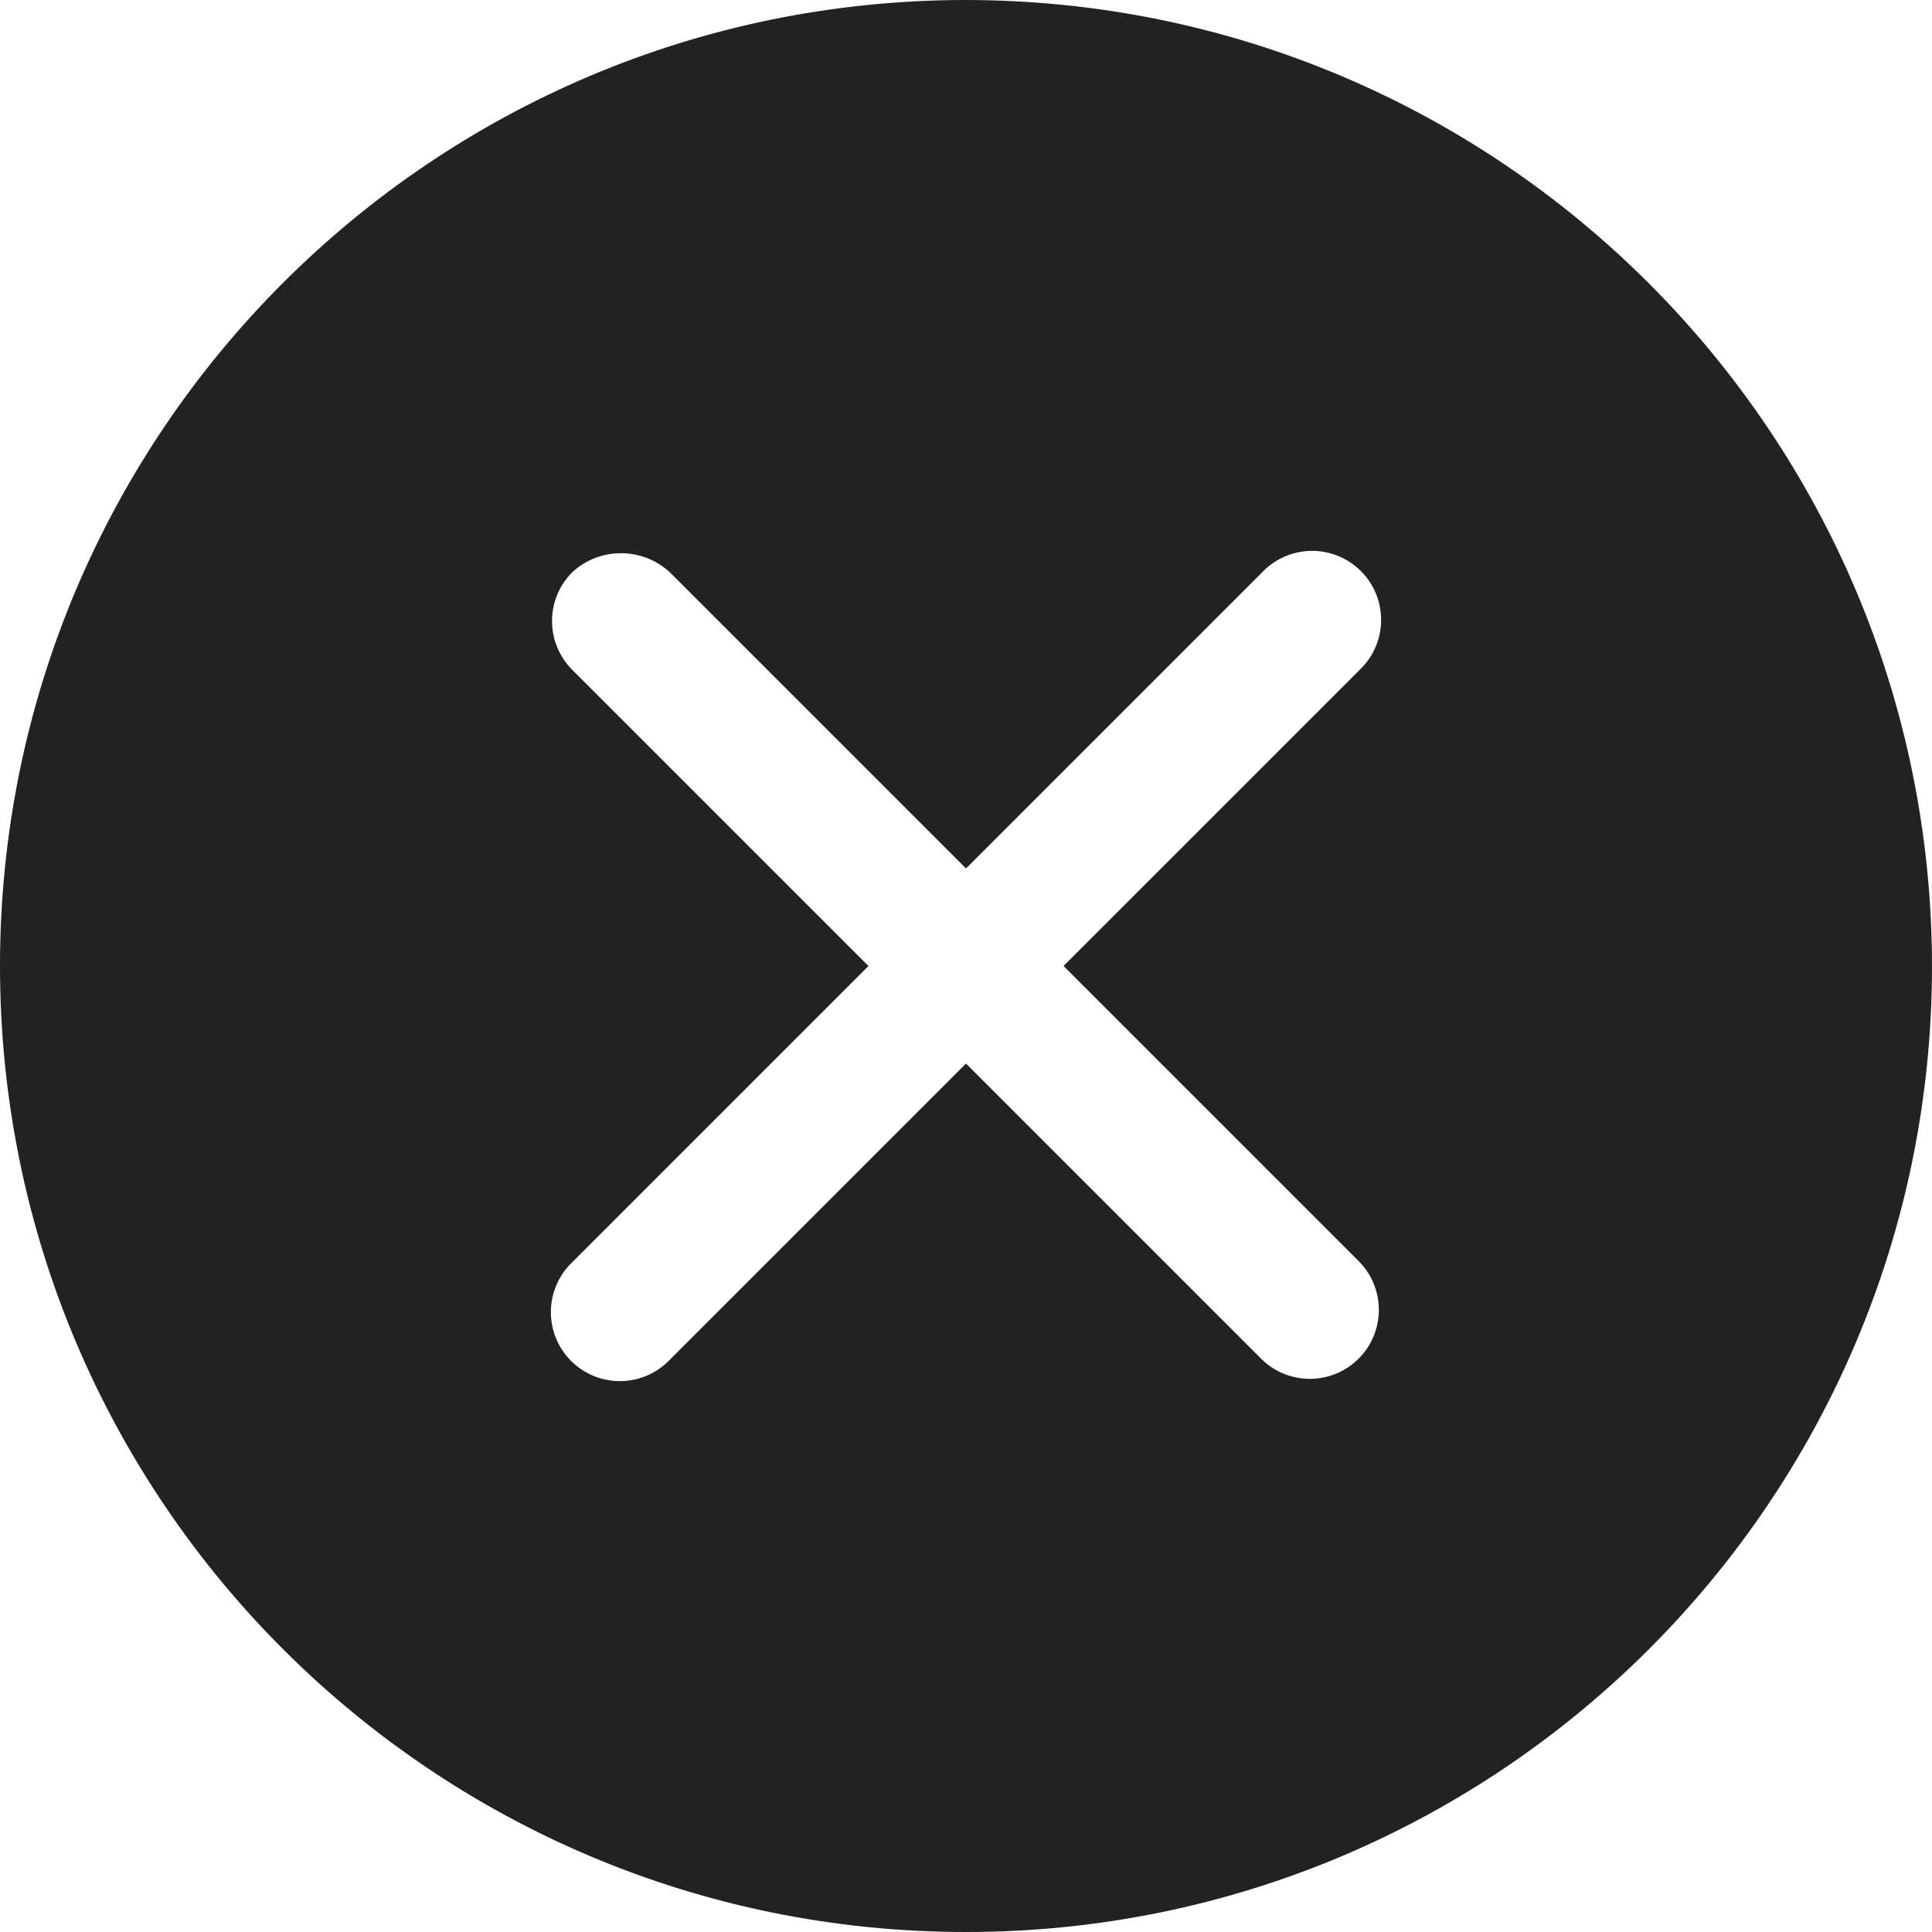
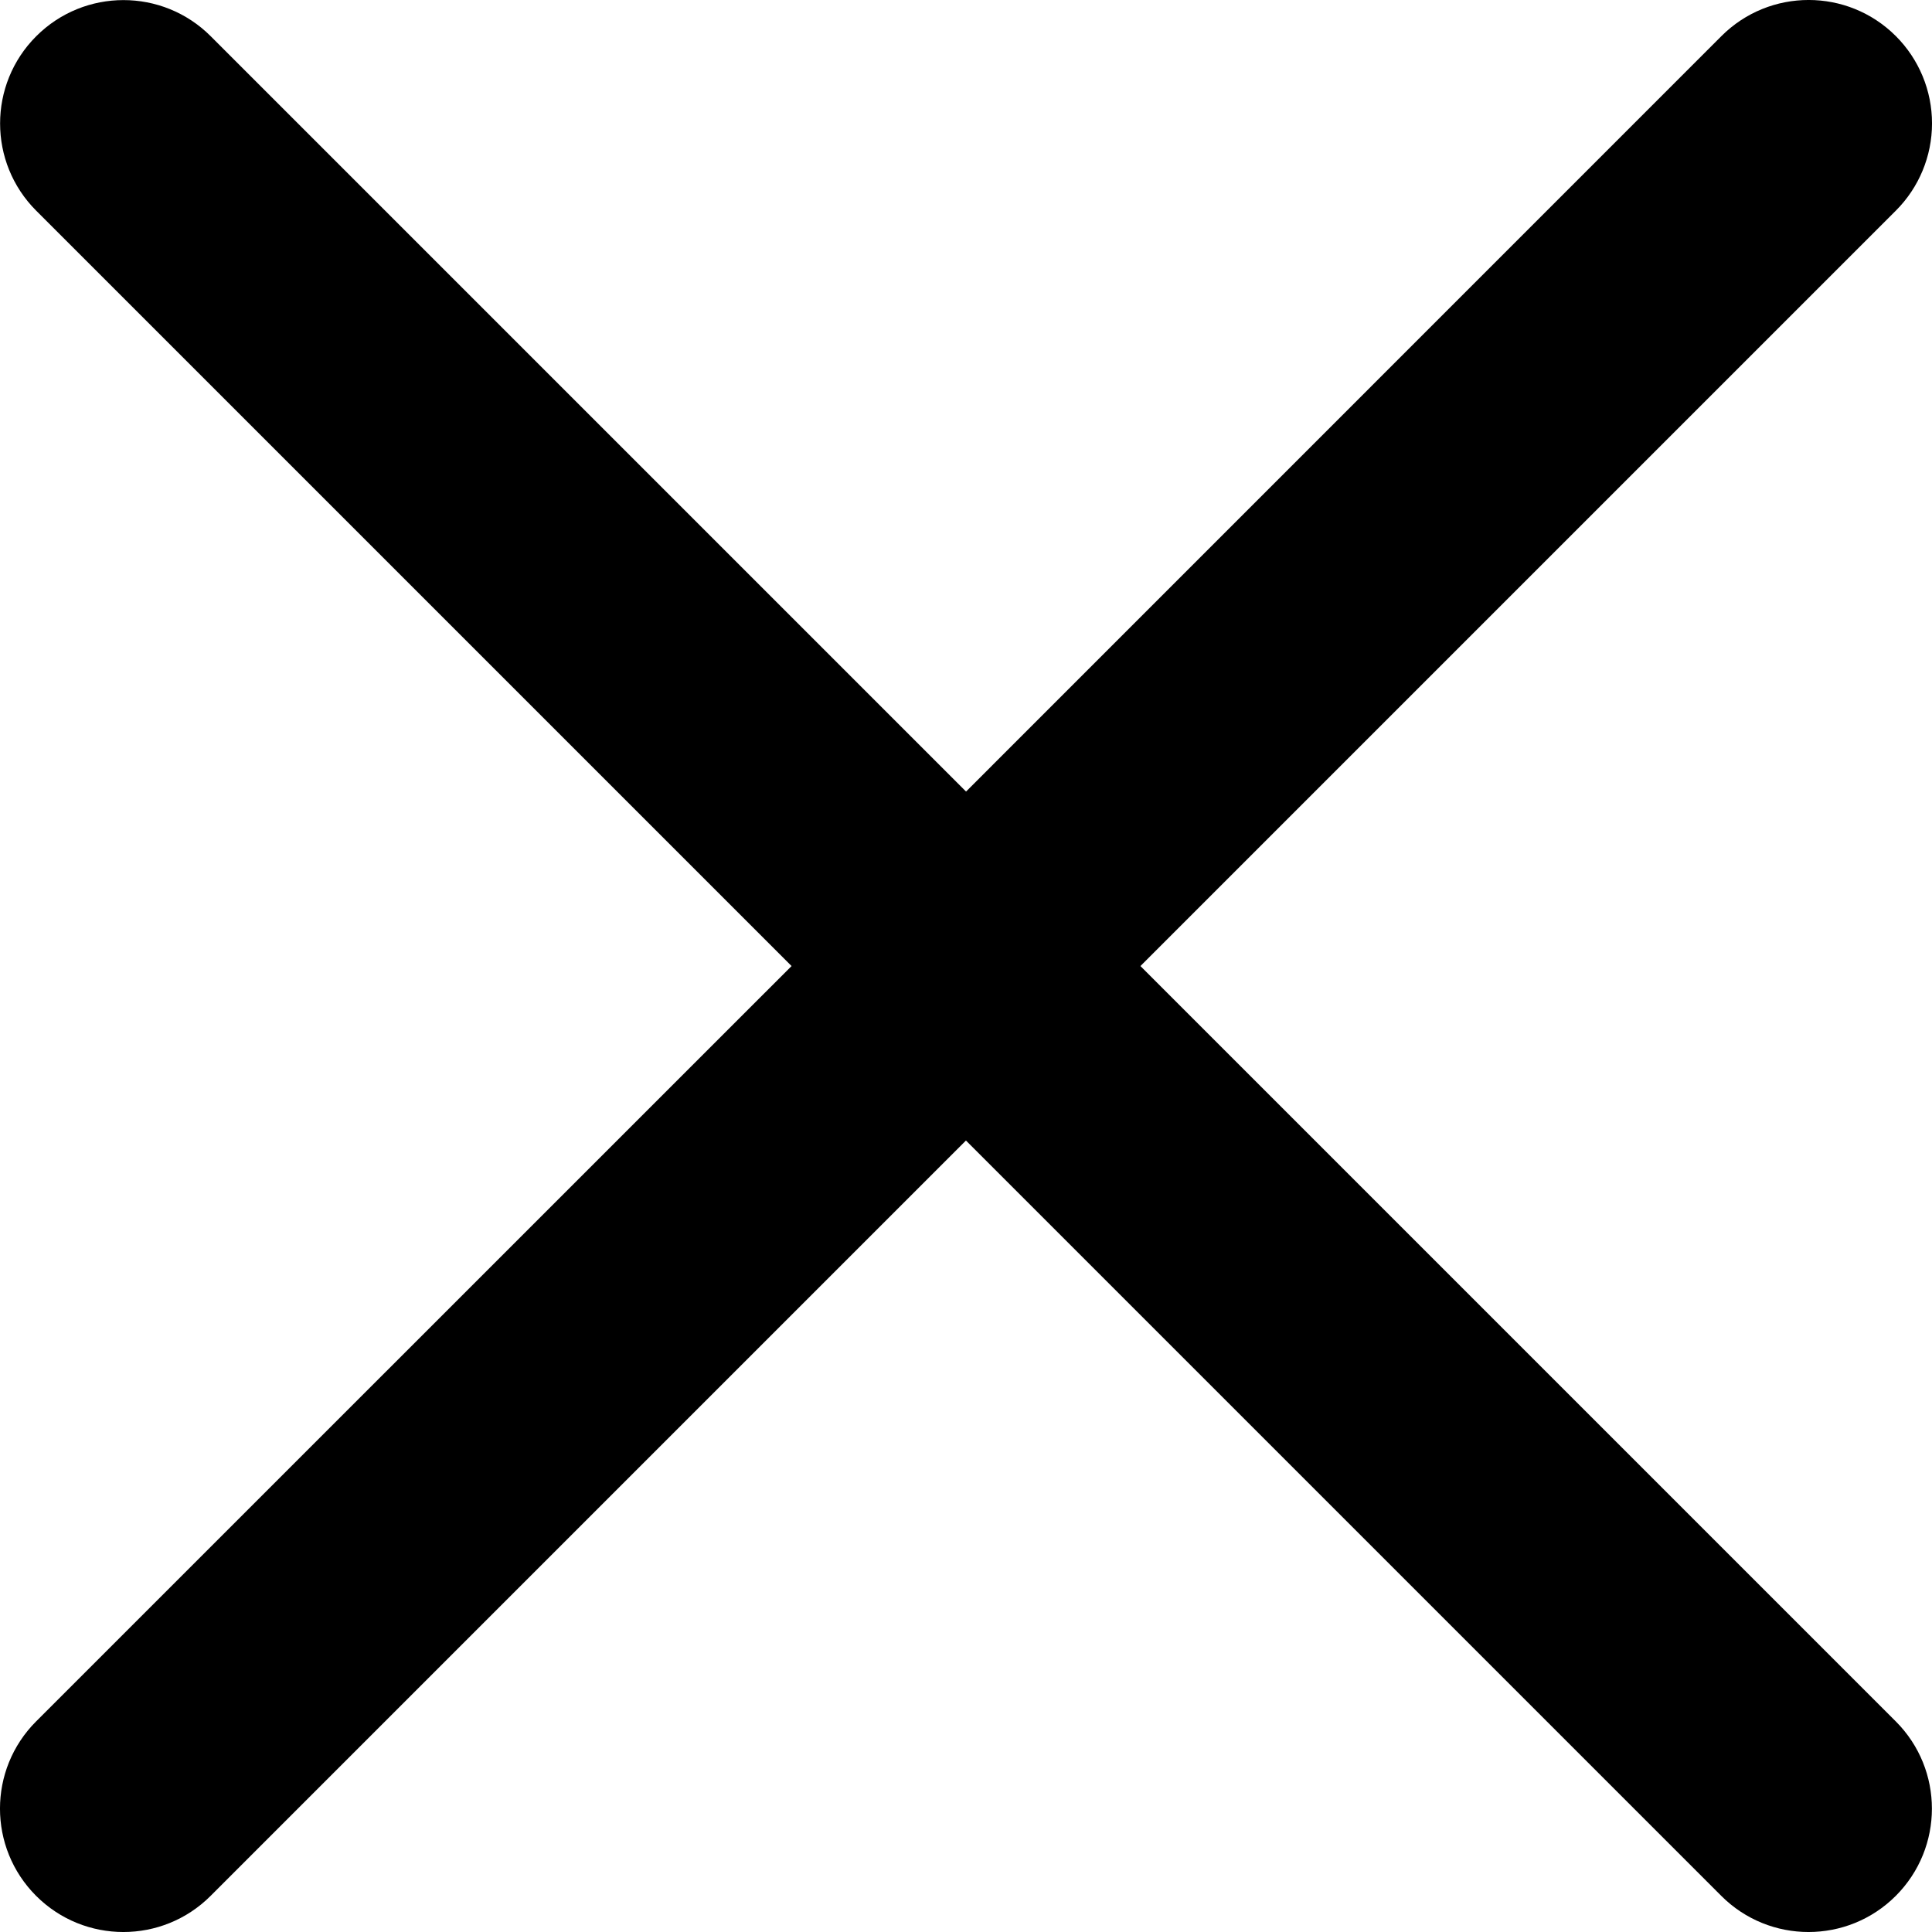
- <svg xmlns="http://www.w3.org/2000/svg" id="Group_68864" data-name="Group 68864" width="32" height="32" viewBox="0 0 32 32">
-   <path id="Path_68126" data-name="Path 68126" d="M138,162a16,16,0,1,0,16,16A16.017,16.017,0,0,0,138,162Zm-4.906,9.478L138,176.384l4.906-4.906a1.143,1.143,0,1,1,1.616,1.616L139.616,178l4.906,4.906a1.143,1.143,0,0,1-1.616,1.616L138,179.616l-4.906,4.906a1.143,1.143,0,1,1-1.616-1.616L136.384,178l-4.906-4.906a1.143,1.143,0,0,1,0-1.616,1.193,1.193,0,0,1,1.616,0Z" transform="translate(-122 -162)" fill="#222" />
+ <svg xmlns="http://www.w3.org/2000/svg" width="19.199" height="19.199" viewBox="0 0 19.199 19.199">
+   <g id="noun-close-3523569" transform="translate(-26.514 -26.514)">
+     <g id="Group_69371" data-name="Group 69371" transform="translate(26.514 26.514)">
+       <path id="Path_68174" data-name="Path 68174" d="M45.354,26.873a1.226,1.226,0,0,0-1.734,0L36.114,34.38l-7.506-7.506a1.226,1.226,0,0,0-1.734,1.734l7.506,7.506L26.873,43.62a1.226,1.226,0,1,0,1.734,1.734l7.506-7.506,7.506,7.506a1.226,1.226,0,1,0,1.734-1.734l-7.506-7.506,7.506-7.506A1.226,1.226,0,0,0,45.354,26.873Z" transform="translate(-26.514 -26.514)" />
+     </g>
+   </g>
</svg>
